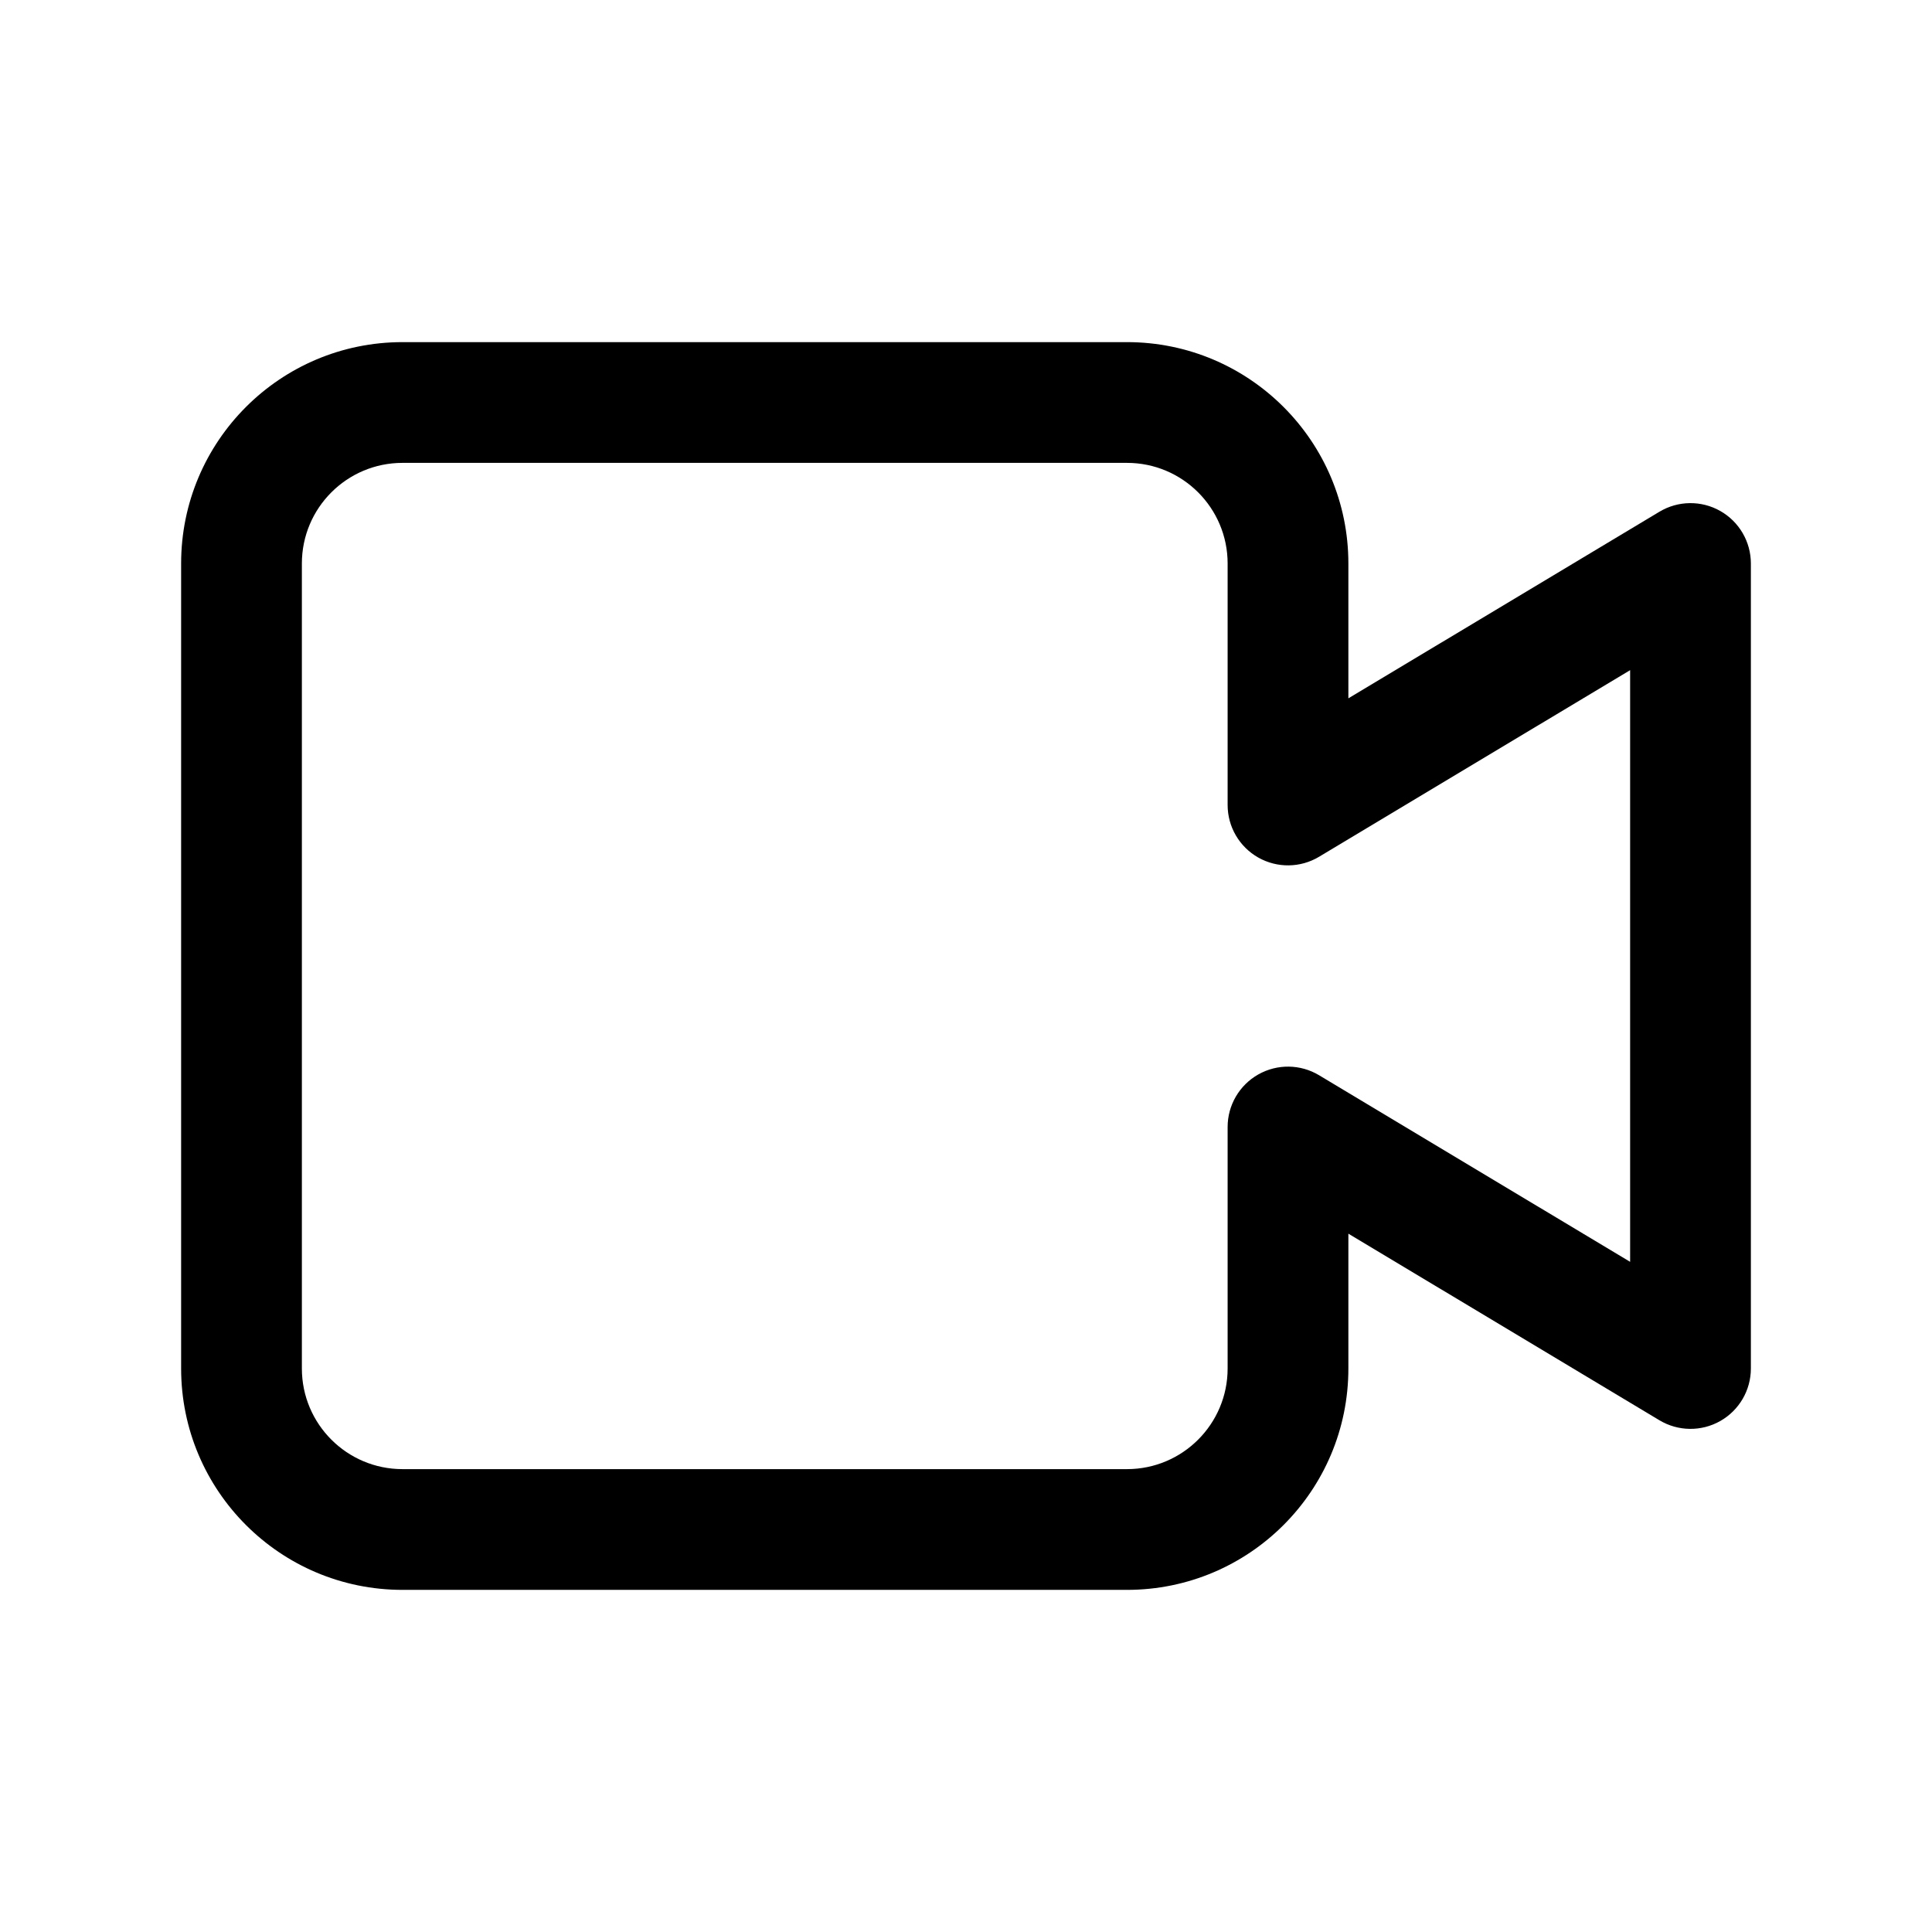
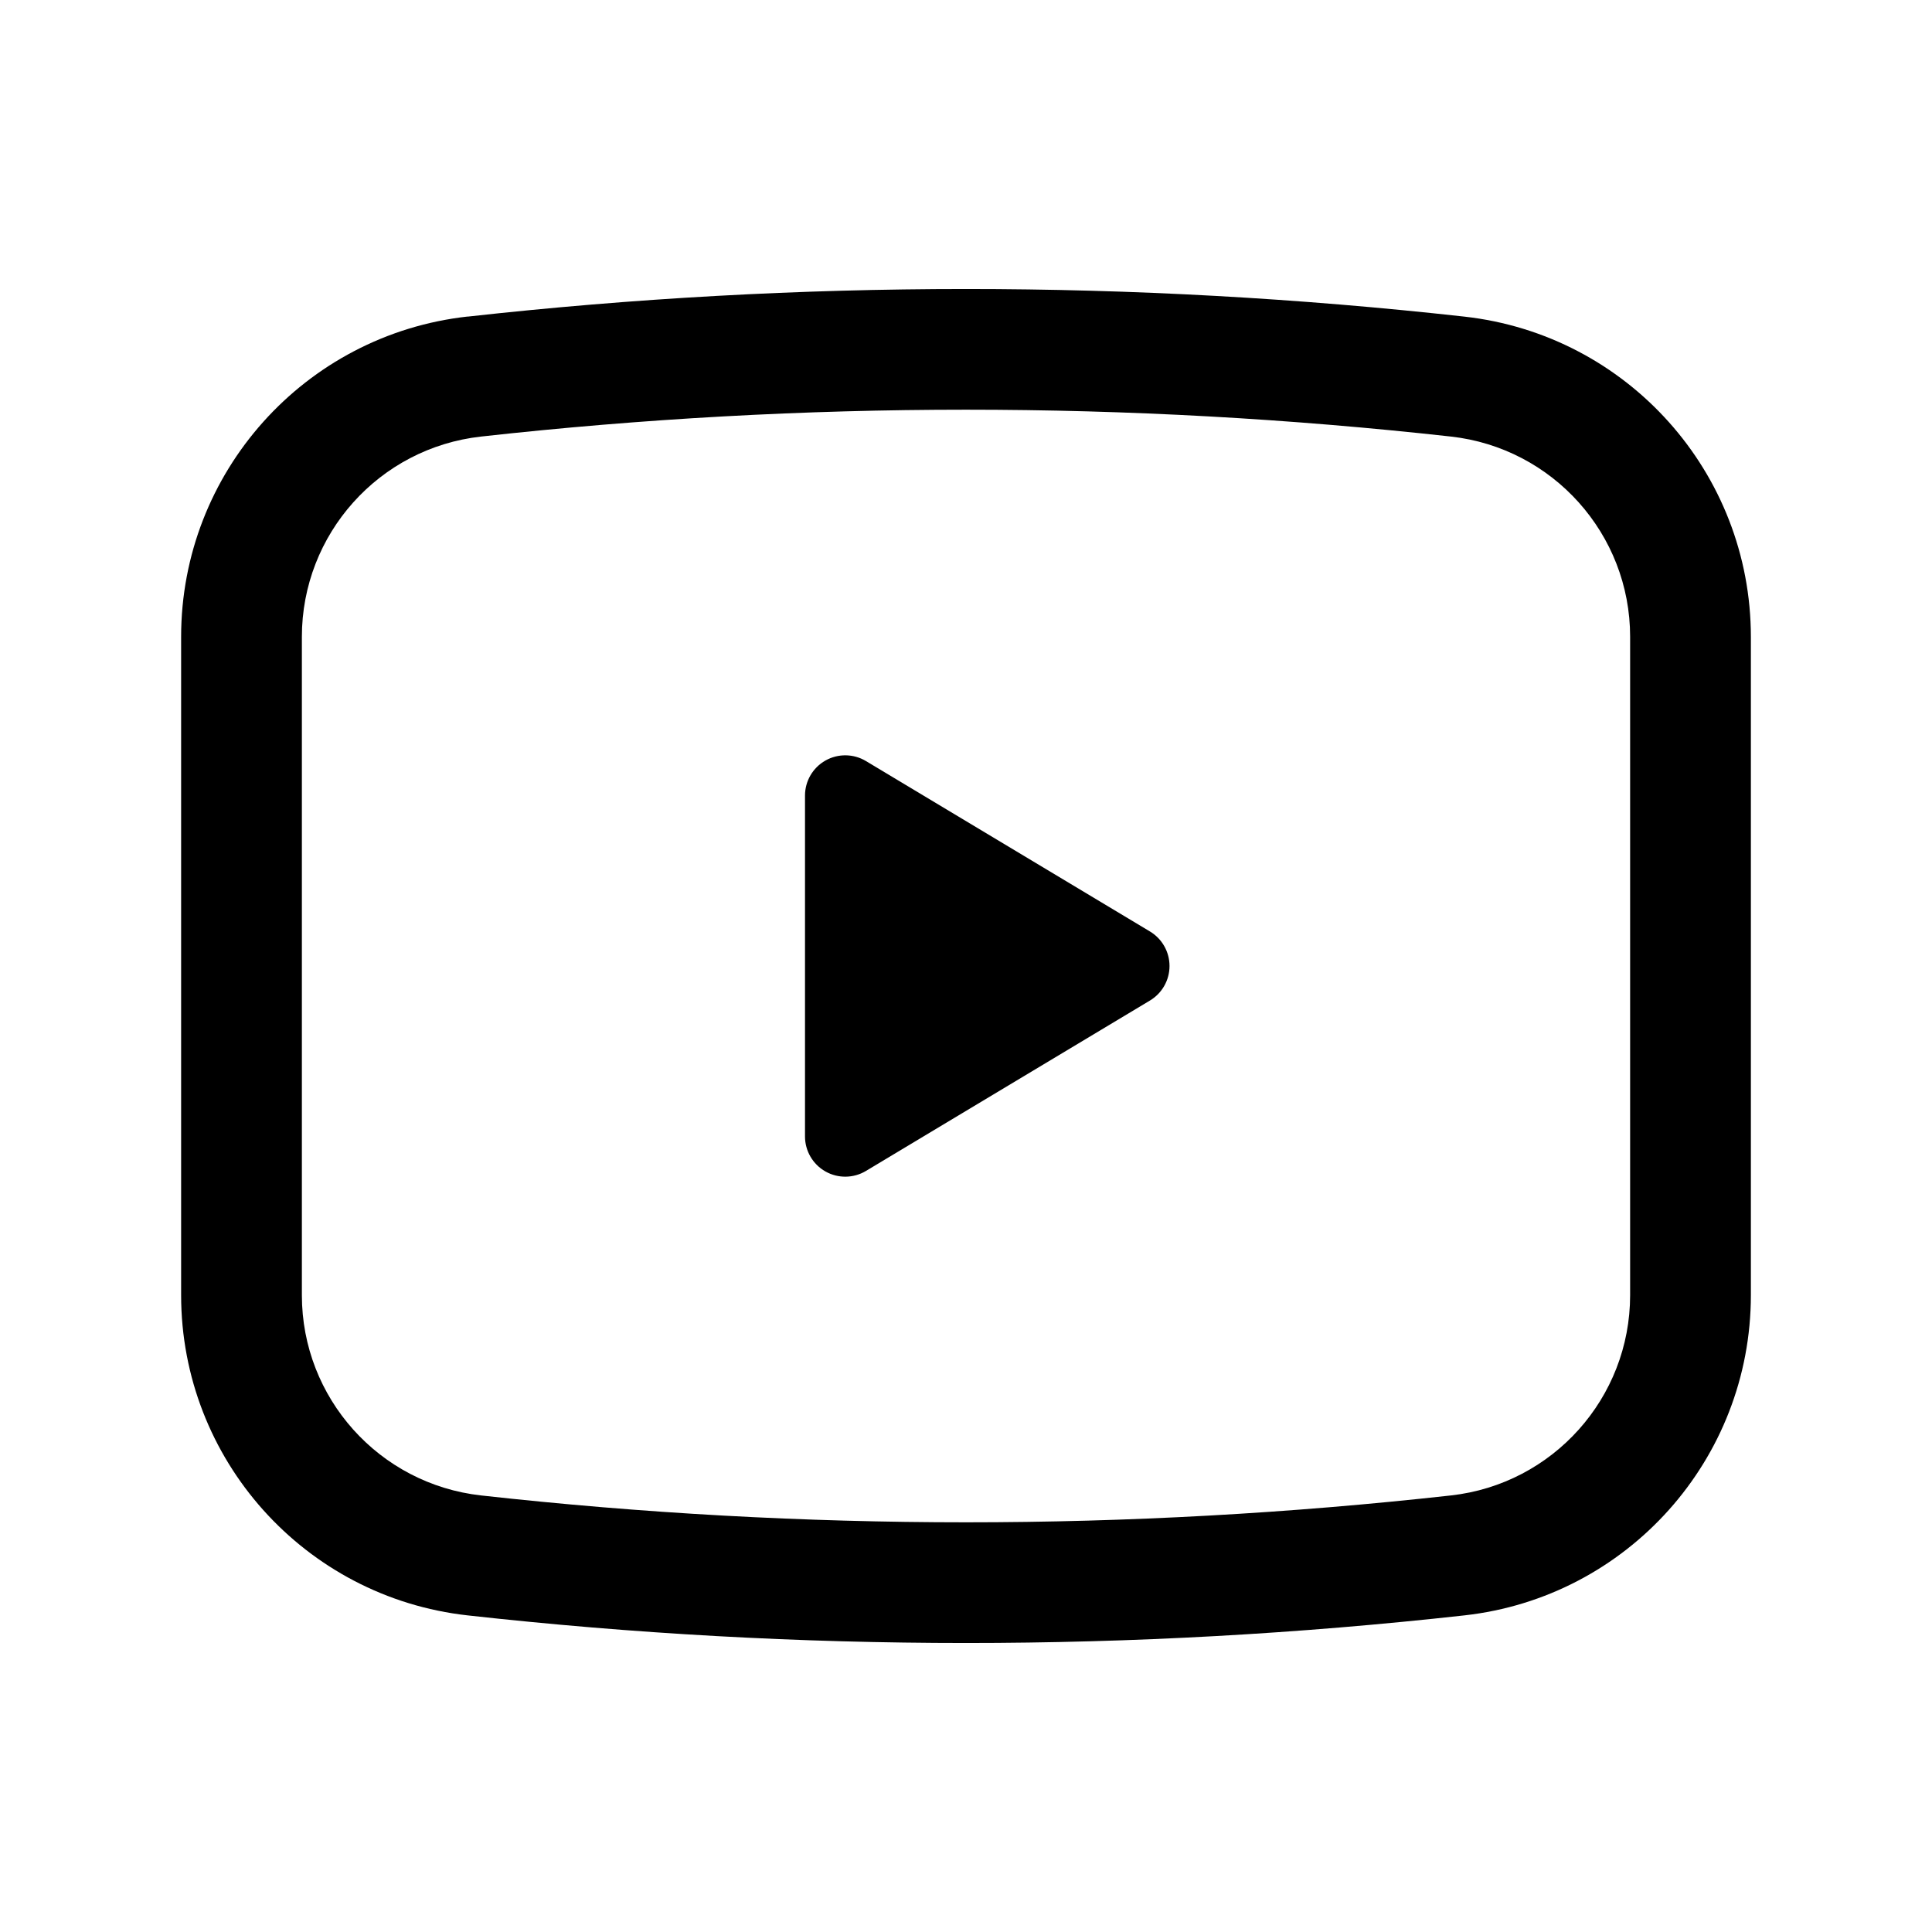
<svg xmlns="http://www.w3.org/2000/svg" viewBox="0 0 24 24">
-   <path fill-rule="evenodd" d="M5 5.75c-.69 0-1.25.56-1.25 1.25v10c0 .69.56 1.25 1.25 1.25h9c.69 0 1.25-.56 1.25-1.25v-3a.75.75 0 0 1 1.136-.643l3.864 2.318v-7.35l-3.864 2.318A.75.75 0 0 1 15.25 10V7c0-.69-.56-1.25-1.25-1.25zM2.25 7A2.75 2.75 0 0 1 5 4.25h9A2.75 2.75 0 0 1 16.75 7v1.675l3.864-2.318A.75.75 0 0 1 21.75 7v10a.75.75 0 0 1-1.136.643l-3.864-2.318V17A2.75 2.75 0 0 1 14 19.75H5A2.75 2.75 0 0 1 2.25 17z" clip-rule="evenodd" />
+   <path d="M10 9.883a.5.5 0 0 1 .757-.429l3.528 2.117a.5.5 0 0 1 0 .858l-3.528 2.117a.5.5 0 0 1-.757-.429V9.883Z" />
+   <path fill-rule="evenodd" d="M5.81 3.933a56.05 56.05 0 0 1 12.38 0 4.003 4.003 0 0 1 3.56 3.978v8.178a4.003 4.003 0 0 1-3.56 3.978 56.045 56.045 0 0 1-12.38 0 4.003 4.003 0 0 1-3.56-3.978V7.91a4.003 4.003 0 0 1 3.56-3.978Zm12.213 1.49a54.546 54.546 0 0 0-12.046 0A2.503 2.503 0 0 0 3.75 7.912v8.178c0 1.275.96 2.346 2.227 2.487 4.003.445 8.043.445 12.046 0a2.503 2.503 0 0 0 2.227-2.487V7.91c0-1.275-.96-2.346-2.227-2.487Z" clip-rule="evenodd" />
</svg>
